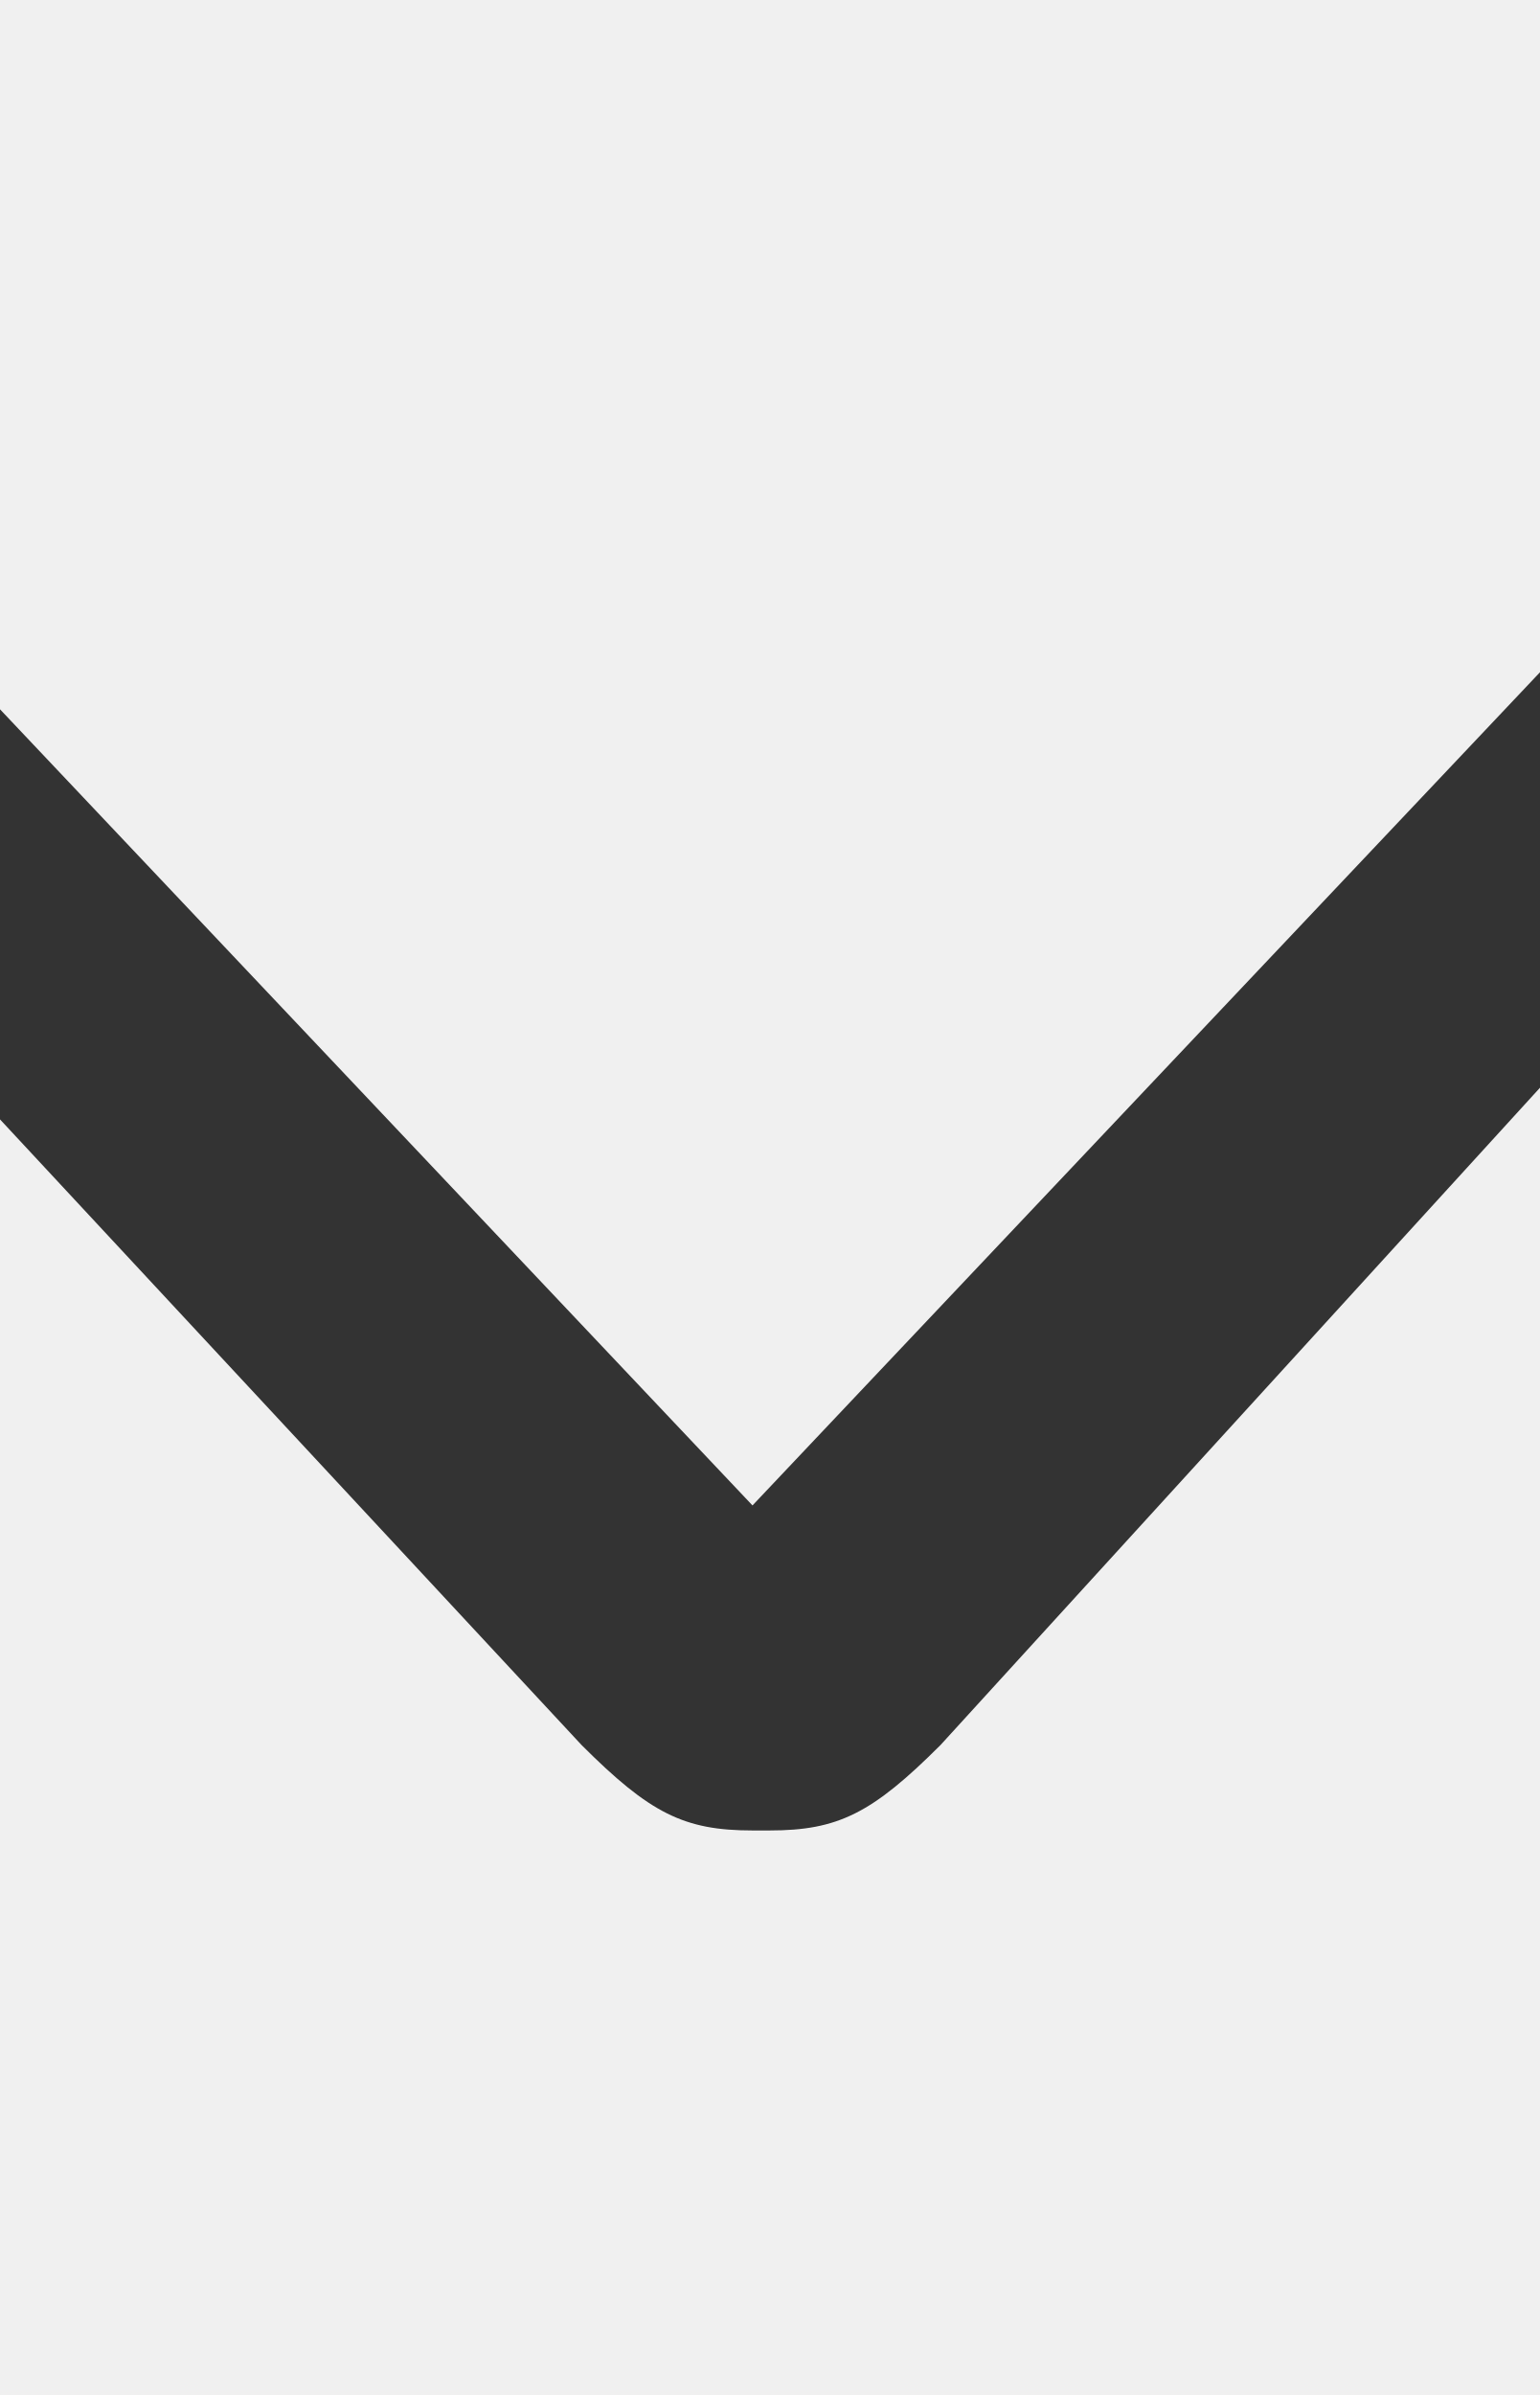
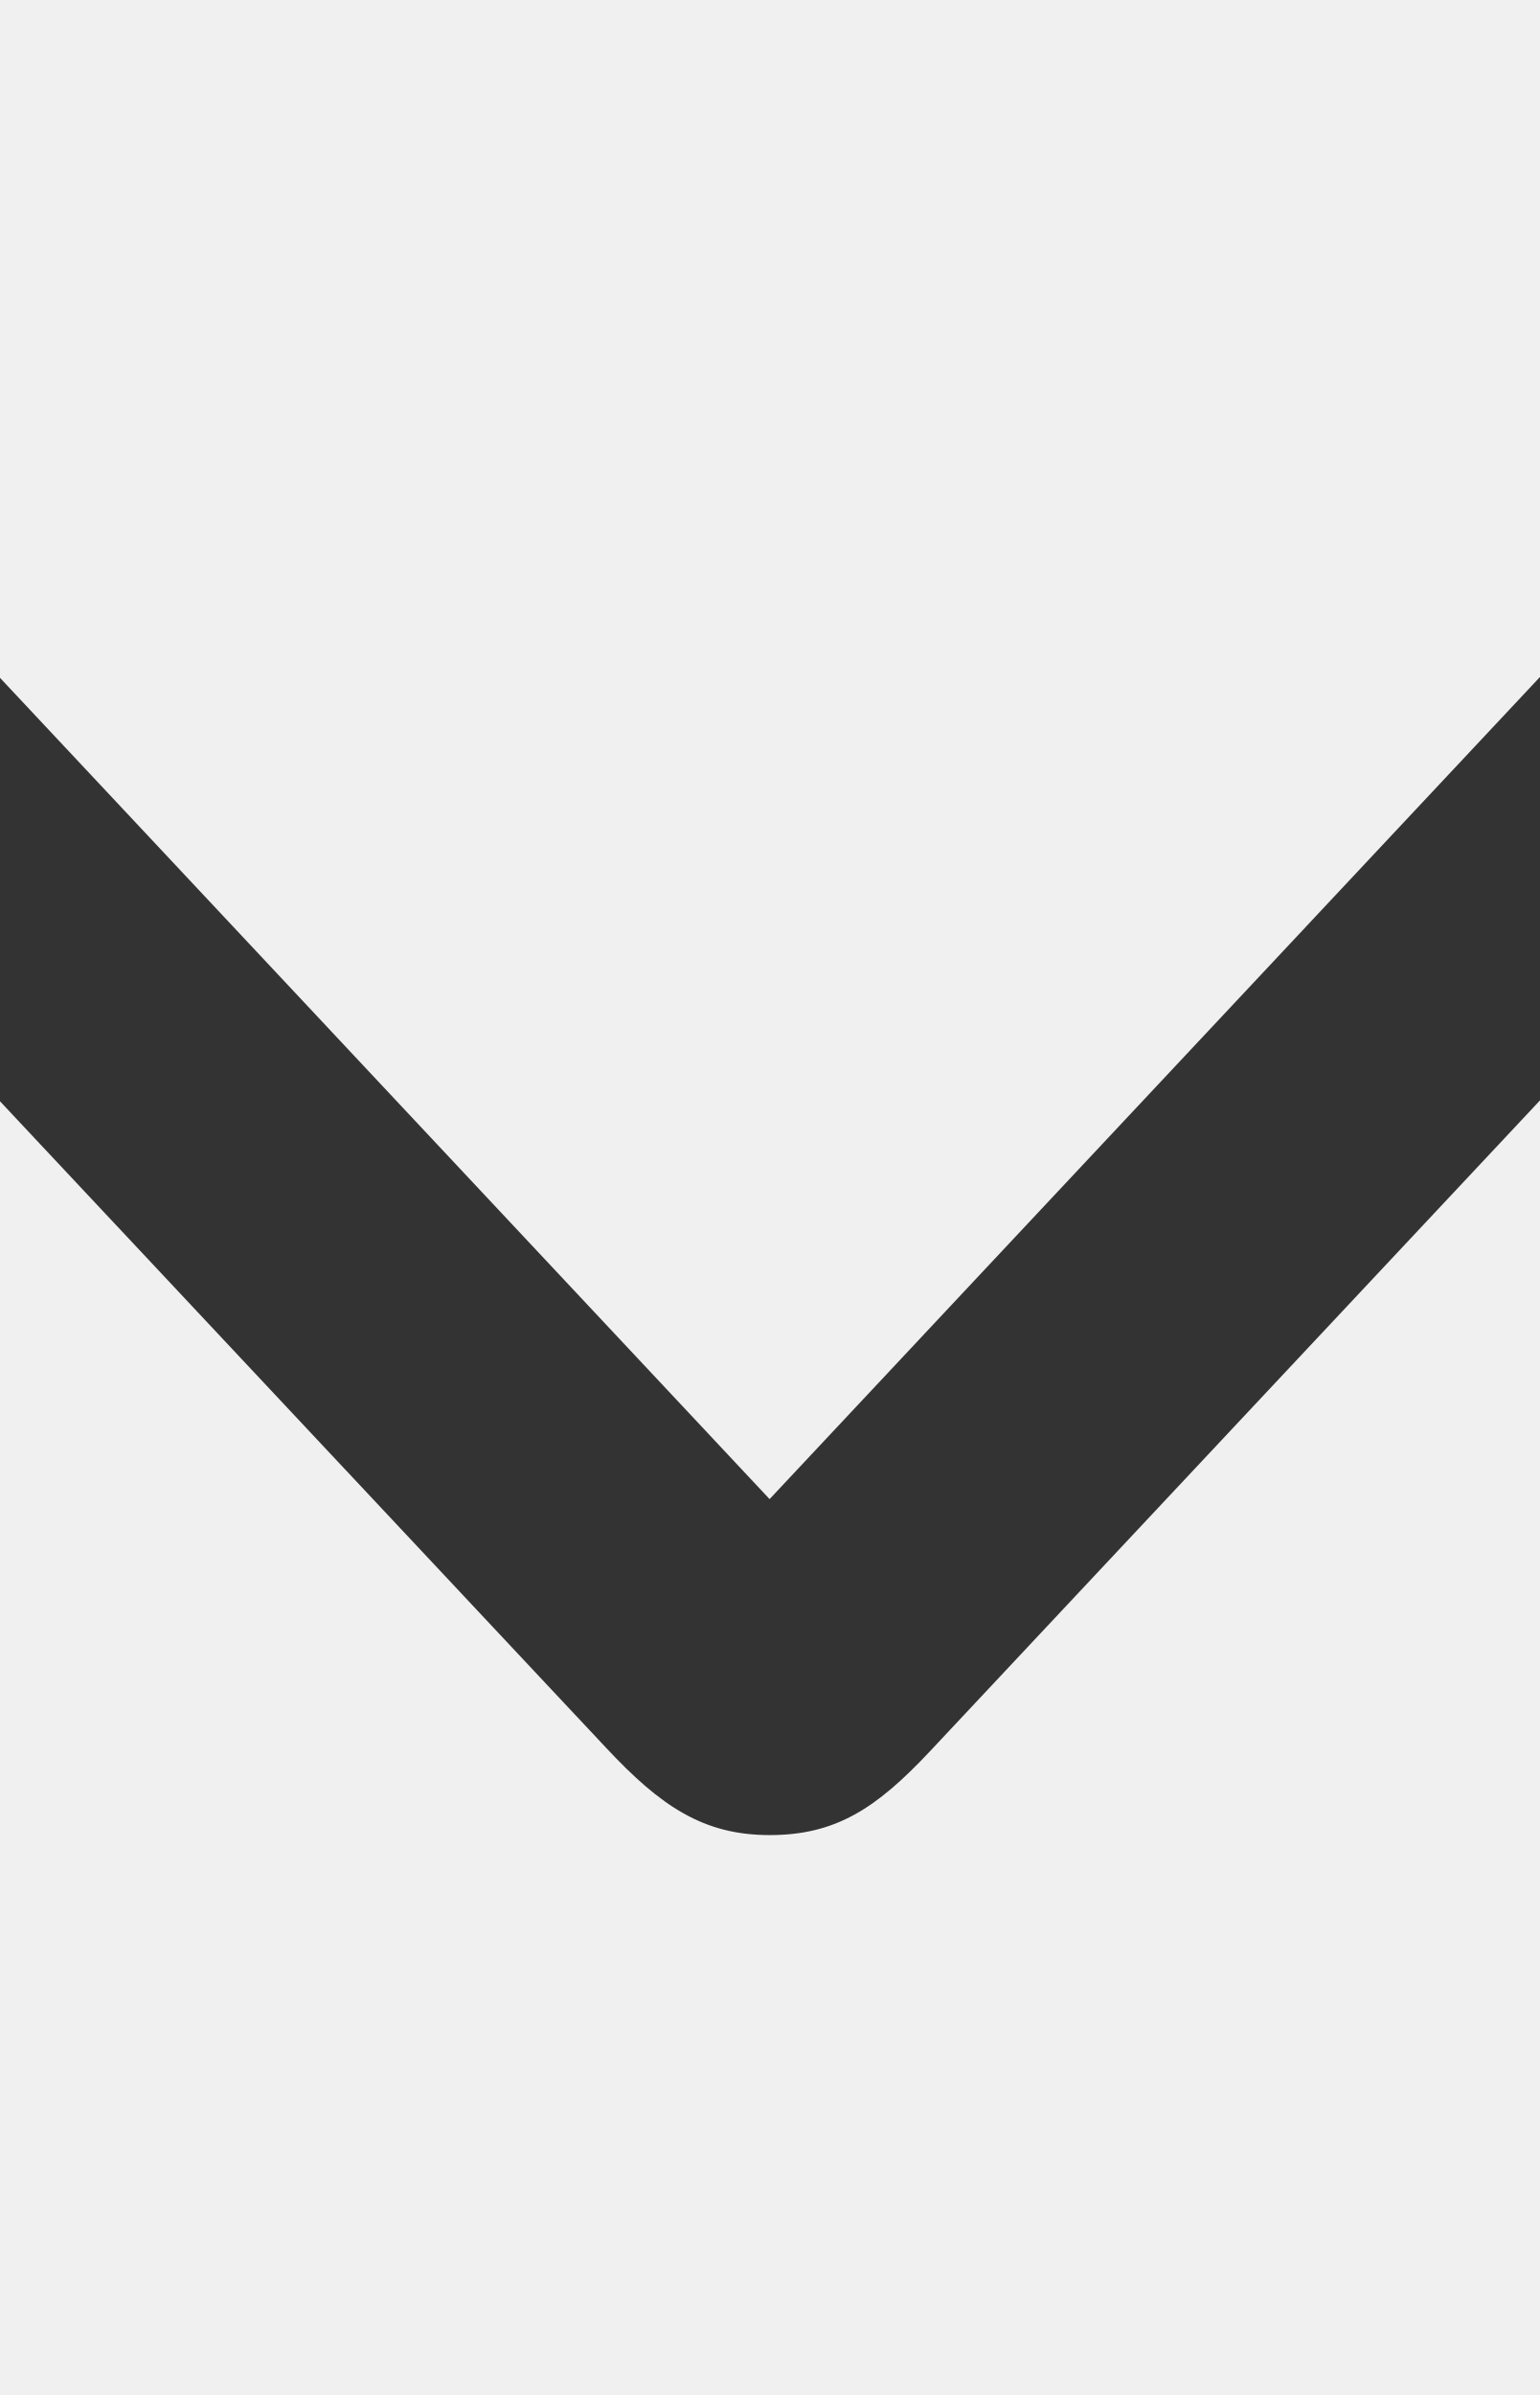
- <svg xmlns="http://www.w3.org/2000/svg" xmlns:xlink="http://www.w3.org/1999/xlink" viewBox="0 0 9 14">
+ <svg xmlns="http://www.w3.org/2000/svg" xmlns:xlink="http://www.w3.org/1999/xlink" width="9px" height="14px" viewBox="0 0 9 14" version="1.1">
  <defs>
-     <path id="a" d="M7.5 11.7c-.4 0-.6-.1-1-.5L1.3 5.5a1 1 0 0 1 0-1.2c.3-.4.8-.4 1.1 0l5.2 5.5 5.2-5.5c.3-.4.8-.4 1.1 0 .3.3.3.9 0 1.2l-5.3 5.7c-.4.4-.6.5-1 .5Z" />
+     <path d="M7.5,11.727 C7.114,11.727 6.877,11.572 6.565,11.24 L1.178,5.494 C0.857,5.152 0.857,4.598 1.178,4.256 C1.498,3.915 2.018,3.915 2.338,4.256 L7.5,9.763 L12.662,4.256 C12.982,3.915 13.502,3.915 13.822,4.256 C14.143,4.598 14.143,5.152 13.822,5.494 C13.822,5.494 10.244,9.311 8.454,11.219 C8.136,11.559 7.886,11.727 7.5,11.727 Z" id="path-1" />
  </defs>
-   <g fill="none" fill-rule="evenodd">
-     <path fill="#none" d="M-1283-608H83v829h-1366z" />
-     <g transform="matrix(-1 0 0 1 12 -1)">
-       <path d="M0 0h15v16H0z" />
-       <mask id="b" fill="#fff">
-         <use xlink:href="#a" />
-       </mask>
-       <g fill="#333" mask="url(#b)">
-         <path d="M-76.9-57h169V73h-169z" />
+   <g id="Final" stroke="none" stroke-width="1" fill="none" fill-rule="evenodd">
+     <g id="v1-3-1-home-dashboard-footer" transform="translate(-1283, -608)">
+       <rect fill="#none" x="0" y="0" width="1366" height="829" />
+       <g id="favorites" transform="translate(40, 595)">
+         <g id="Icons-/-Arrow-Right-/-M-Copy" transform="translate(1247.5, 20) scale(-1, 1) translate(-1247.5, -20) translate(1240, 12)">
+           <g id="Direct-/-Icons-/-Arrow-Right-/-M">
+             <rect id="box" x="0" y="0" width="15" height="16" />
+             <mask id="mask-2" fill="white">
+               <use xlink:href="#path-1" />
+             </mask>
+             <g id="Color-/-Black" mask="url(#mask-2)" fill="#333333">
+               <g transform="translate(-76.875, -57)" id="#333333">
+                 <polygon points="0 0 169 0 169 130 0 130" />
+               </g>
+             </g>
+           </g>
+         </g>
      </g>
    </g>
  </g>
</svg>
